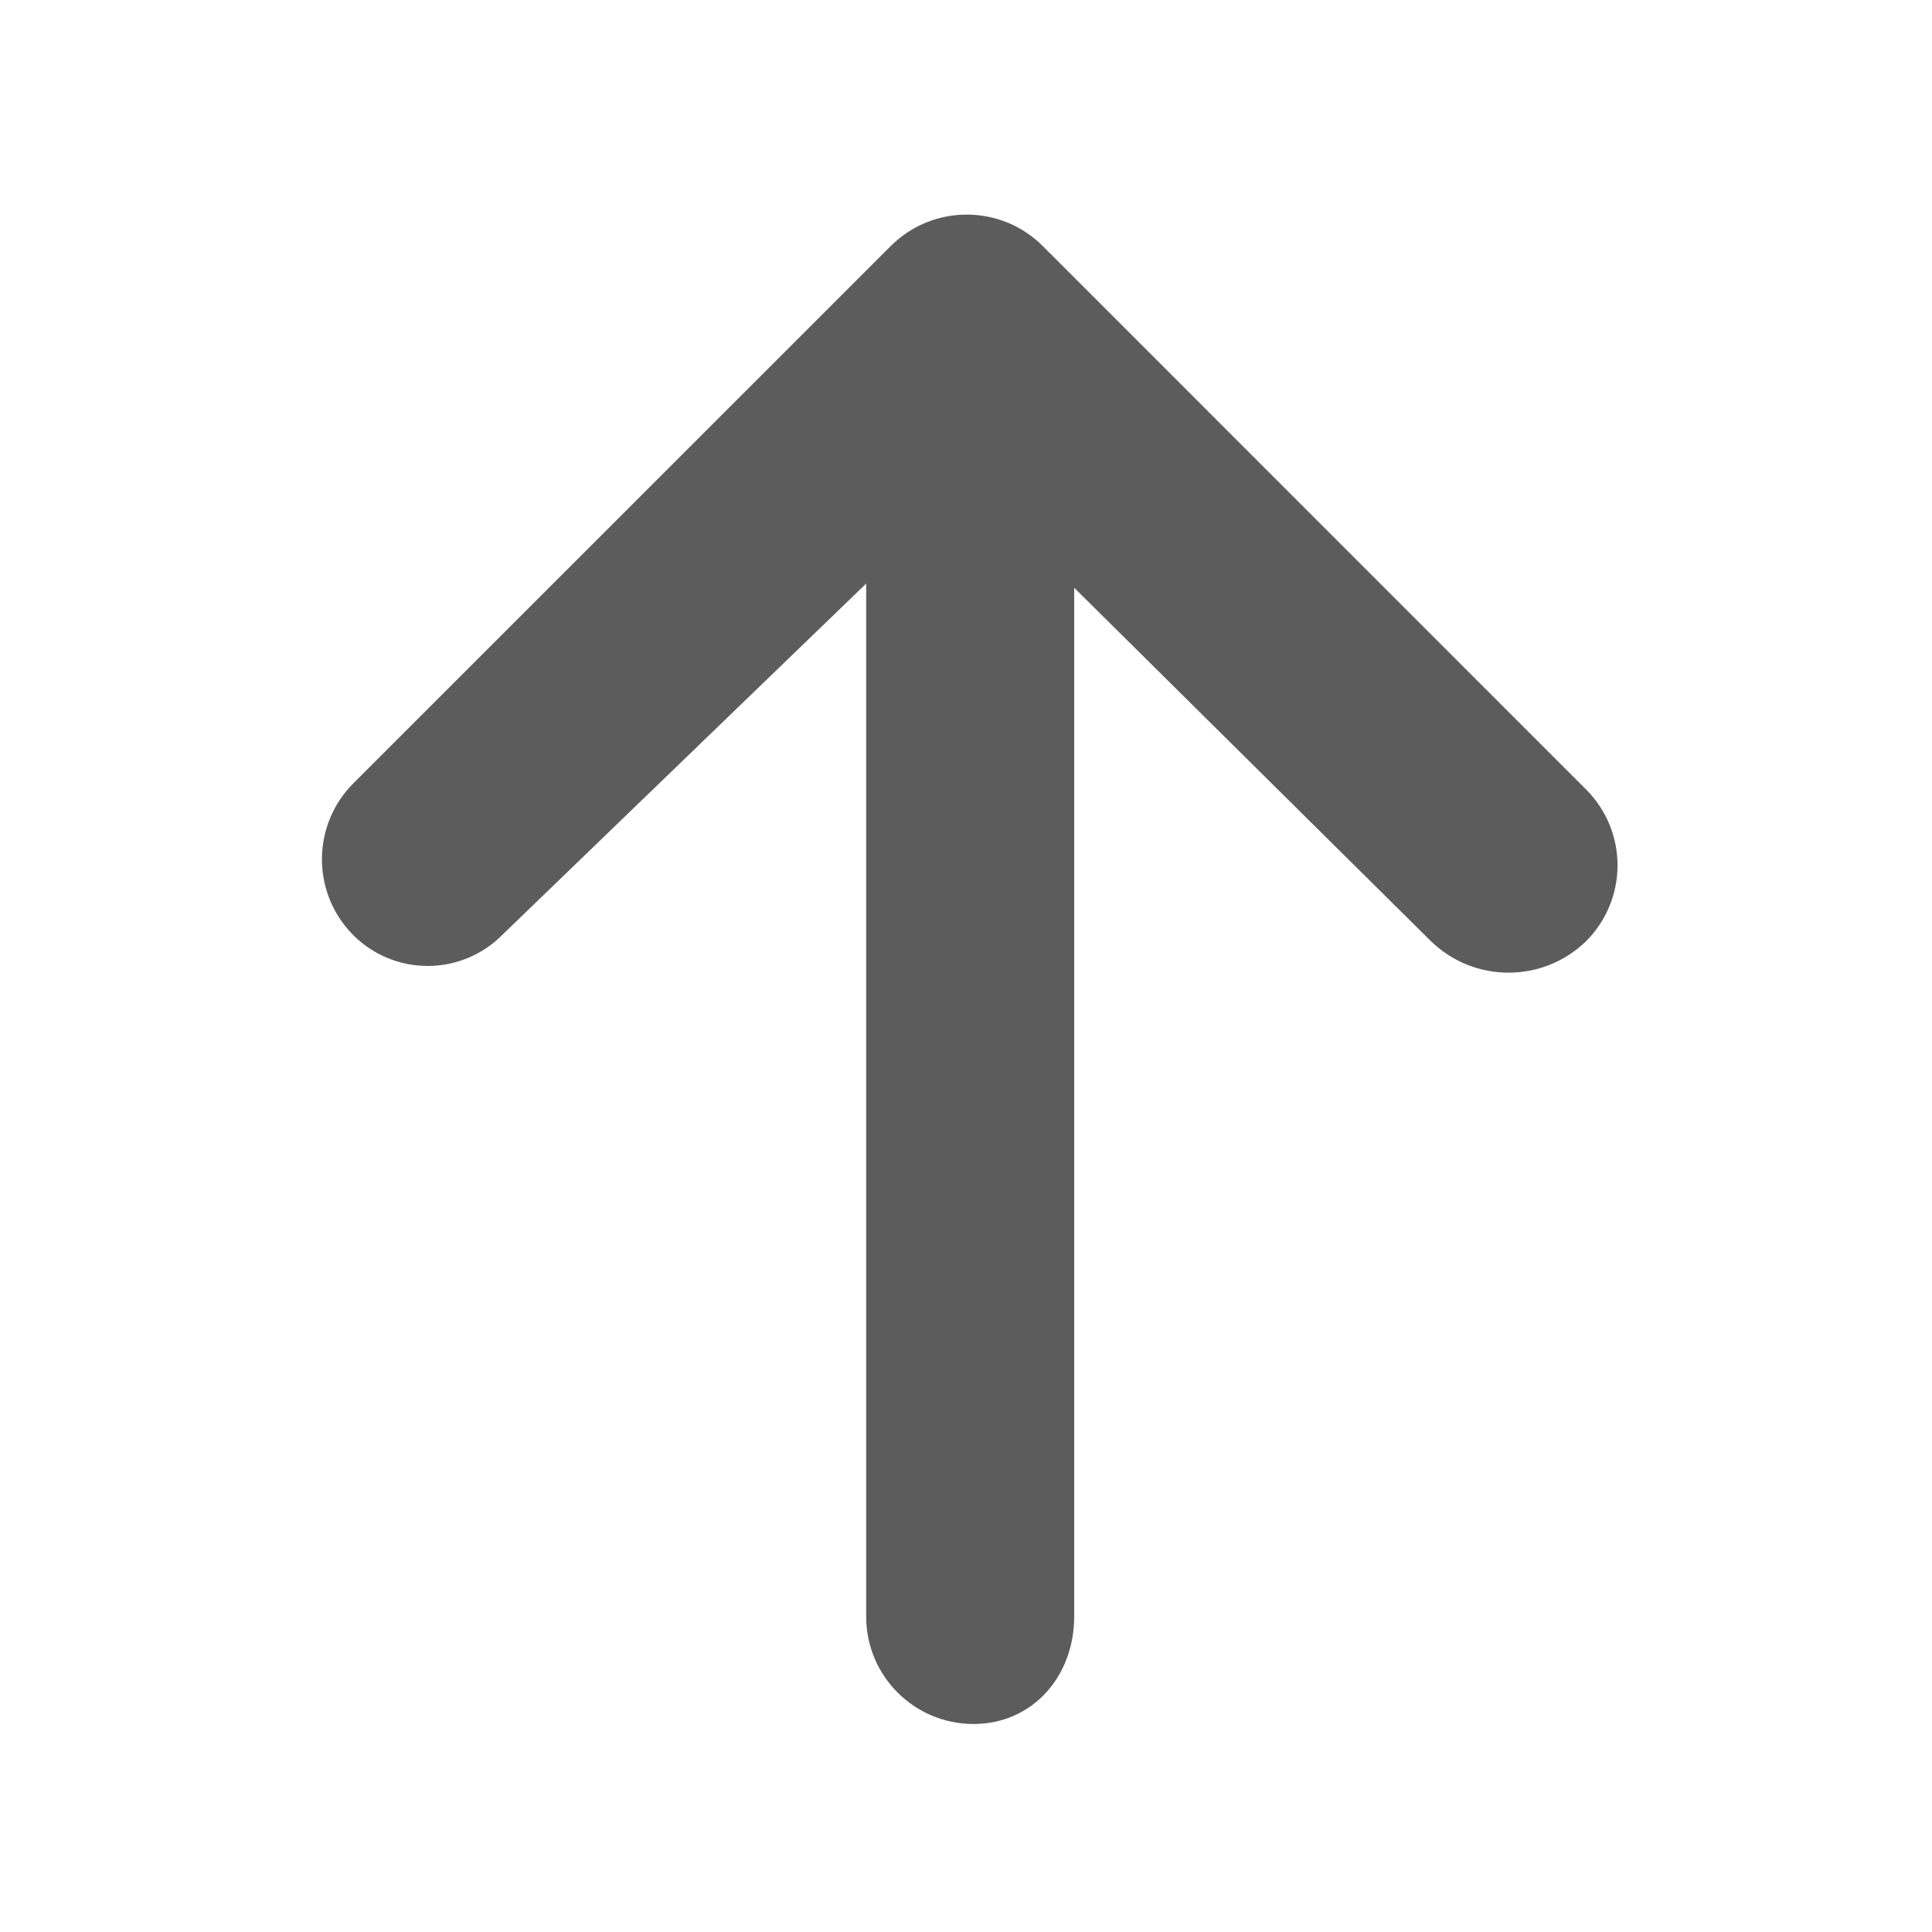
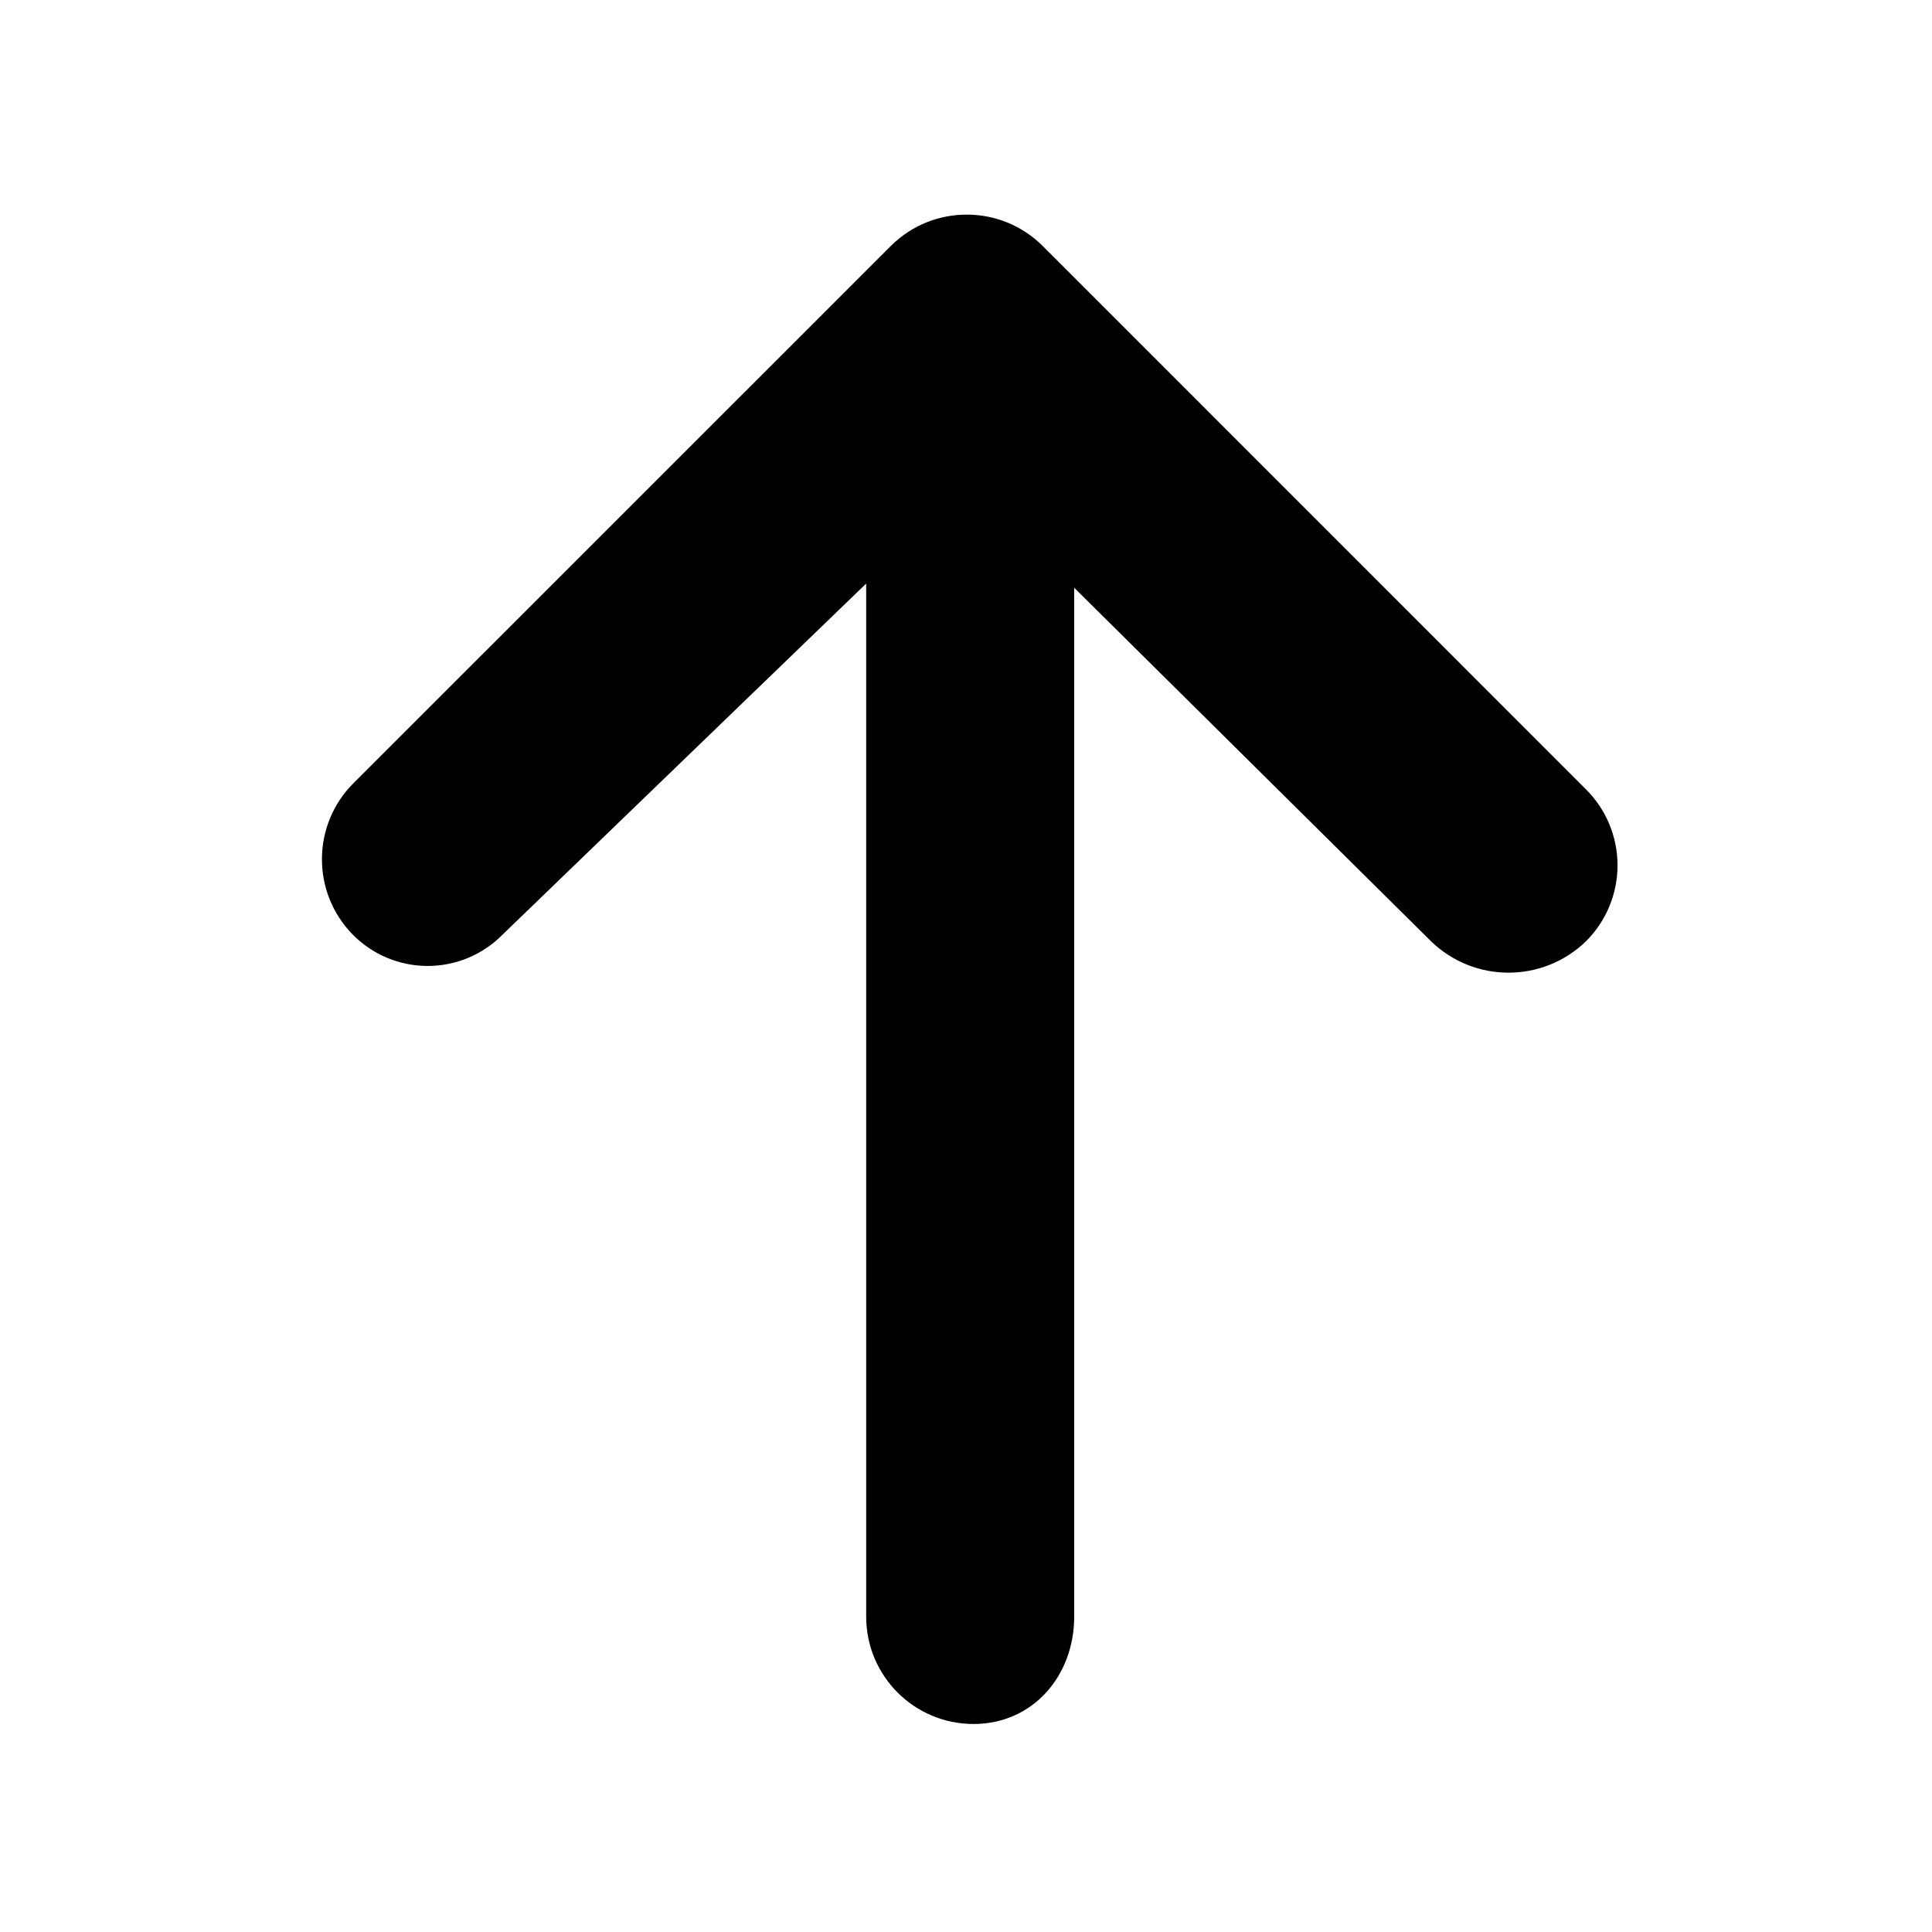
<svg xmlns="http://www.w3.org/2000/svg" width="18" height="18" viewBox="0 0 18 18">
-   <path d="M9.715 2.292l.062.063h.001l4.999 5a.999.999 0 0 1 0 1.414 1.037 1.037 0 0 1-1.445 0l-3.324-3.293v9.586c0 .553-.386 1-.938 1a1 1 0 0 1-1-1V5.437L4.684 8.706a.98.98 0 0 1-1.399 0 1.002 1.002 0 0 1 .012-1.413l5.002-5.001a1.003 1.003 0 0 1 1.416 0" fill="#5C5C5C" />
+   <path d="M9.715 2.292l.062.063h.001l4.999 5a.999.999 0 0 1 0 1.414 1.037 1.037 0 0 1-1.445 0l-3.324-3.293v9.586c0 .553-.386 1-.938 1a1 1 0 0 1-1-1V5.437L4.684 8.706a.98.98 0 0 1-1.399 0 1.002 1.002 0 0 1 .012-1.413l5.002-5.001a1.003 1.003 0 0 1 1.416 0" />
</svg>
